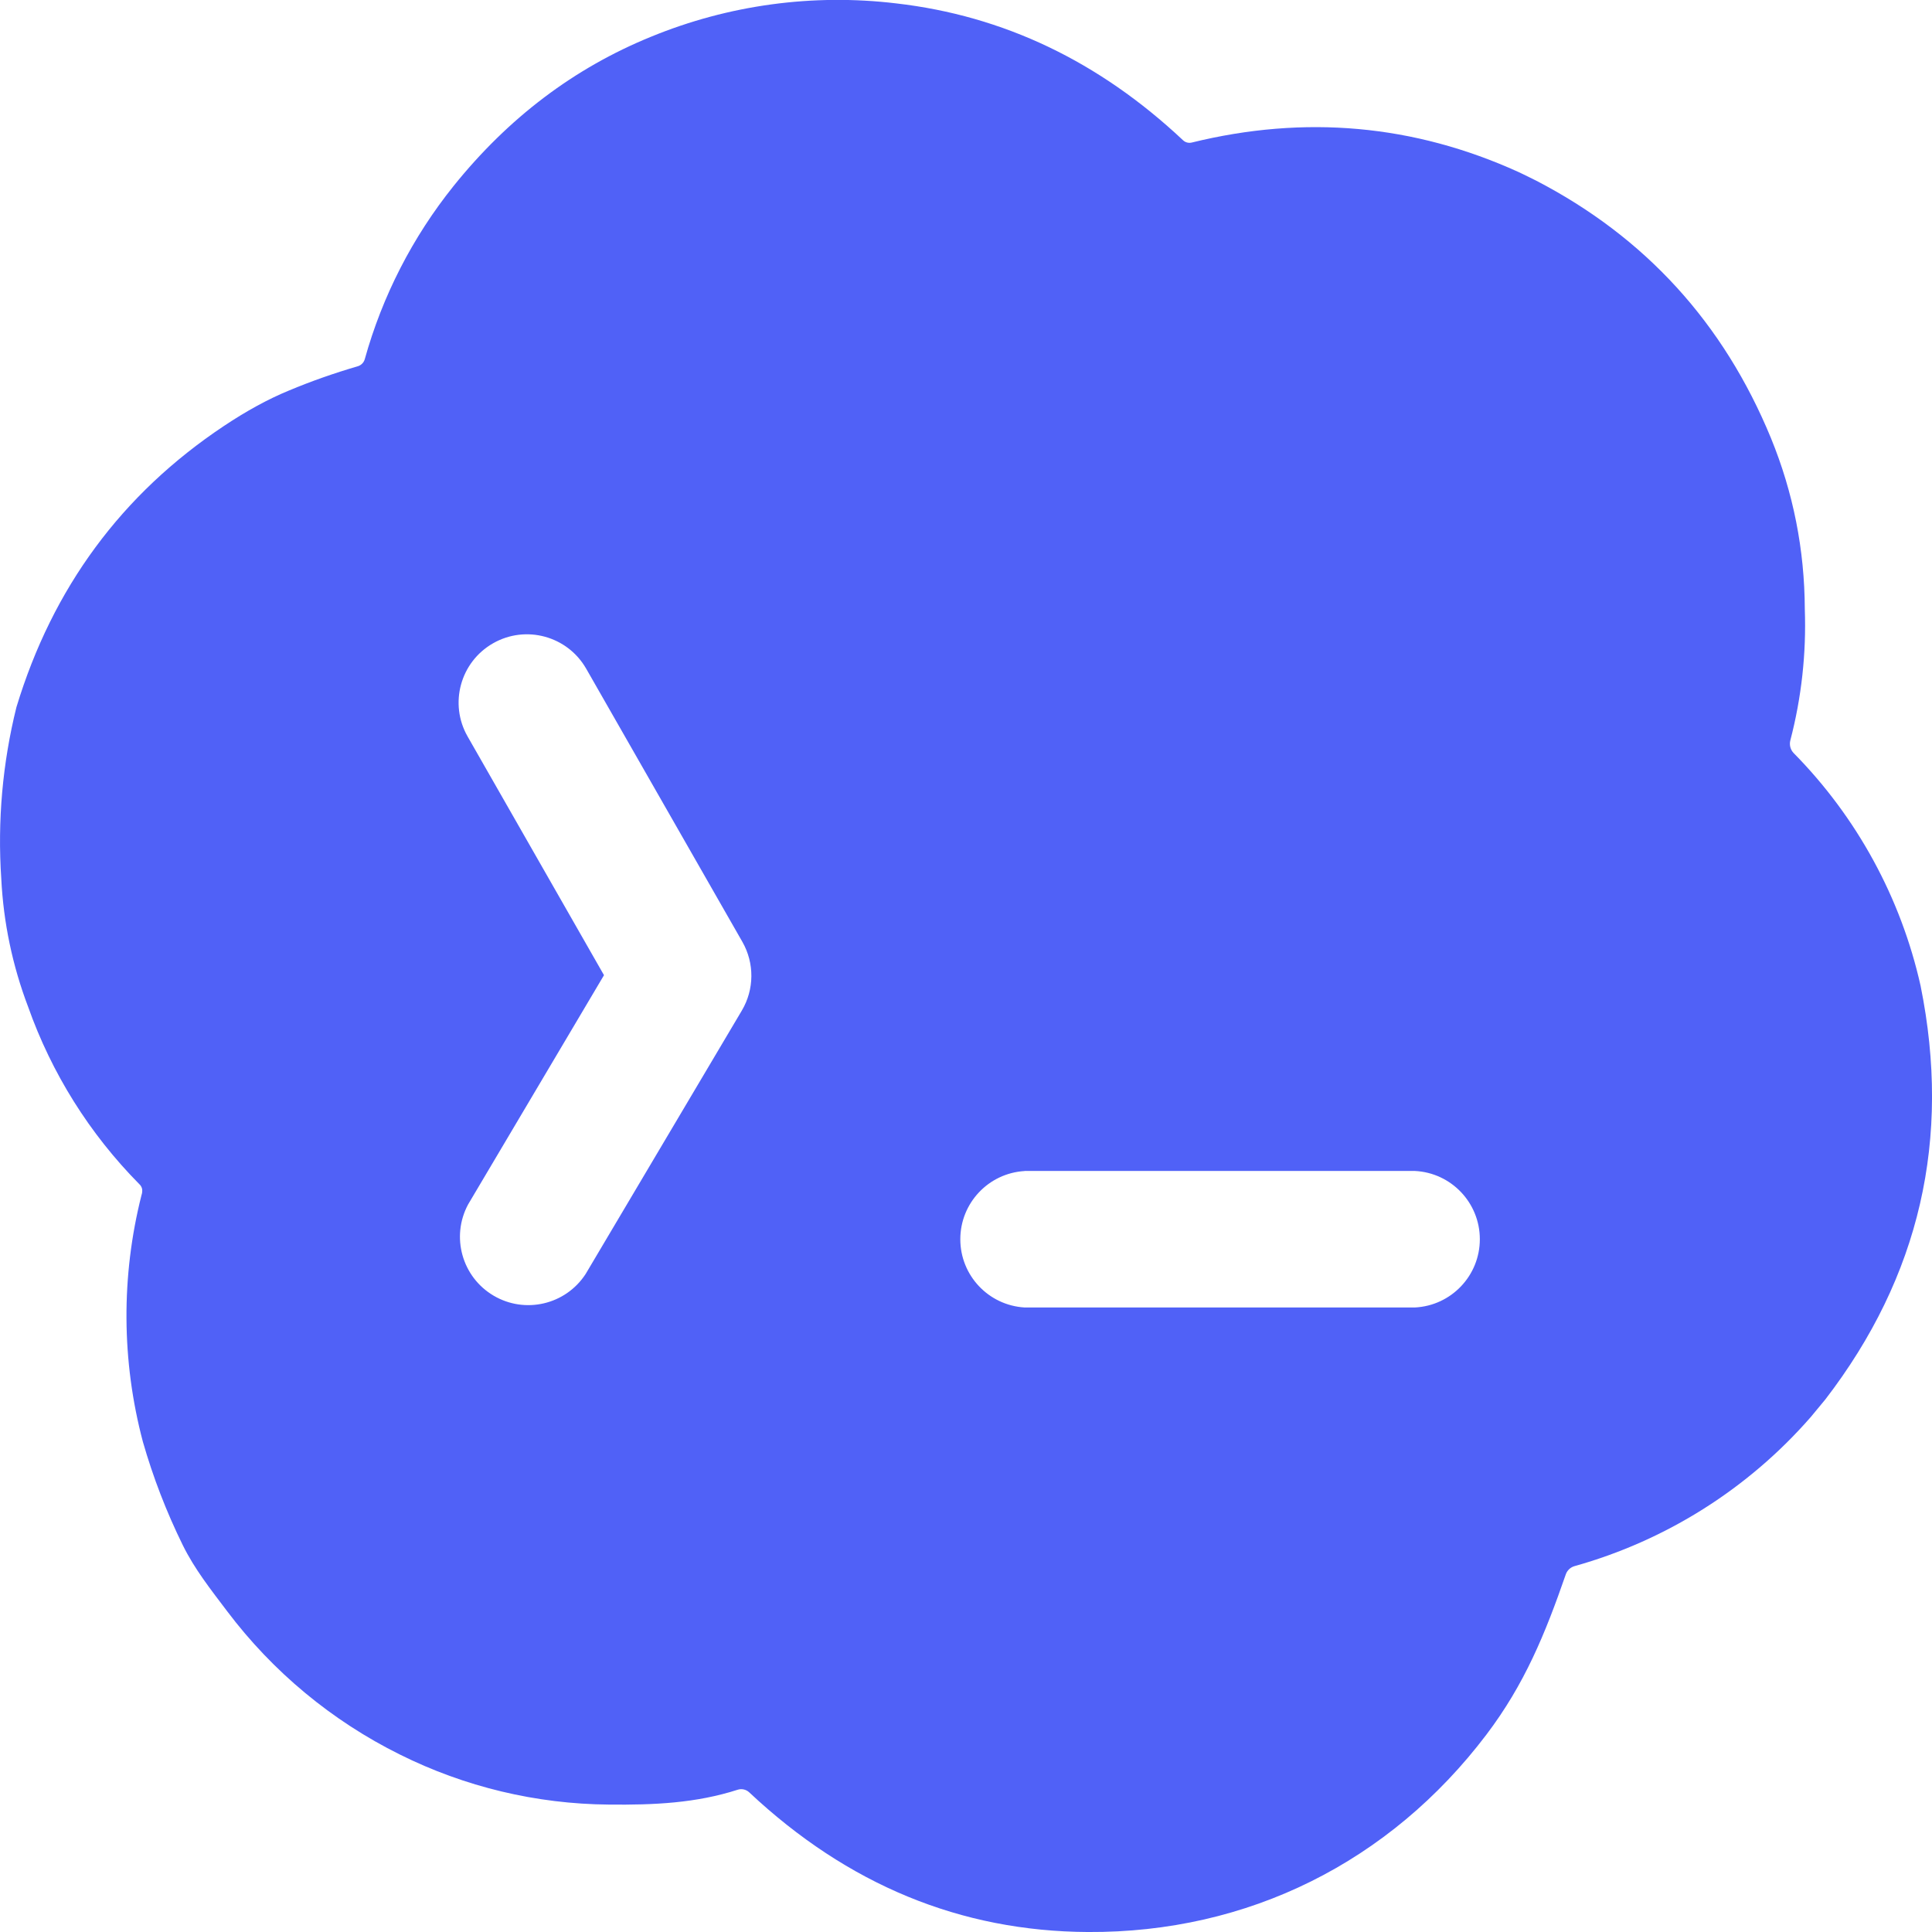
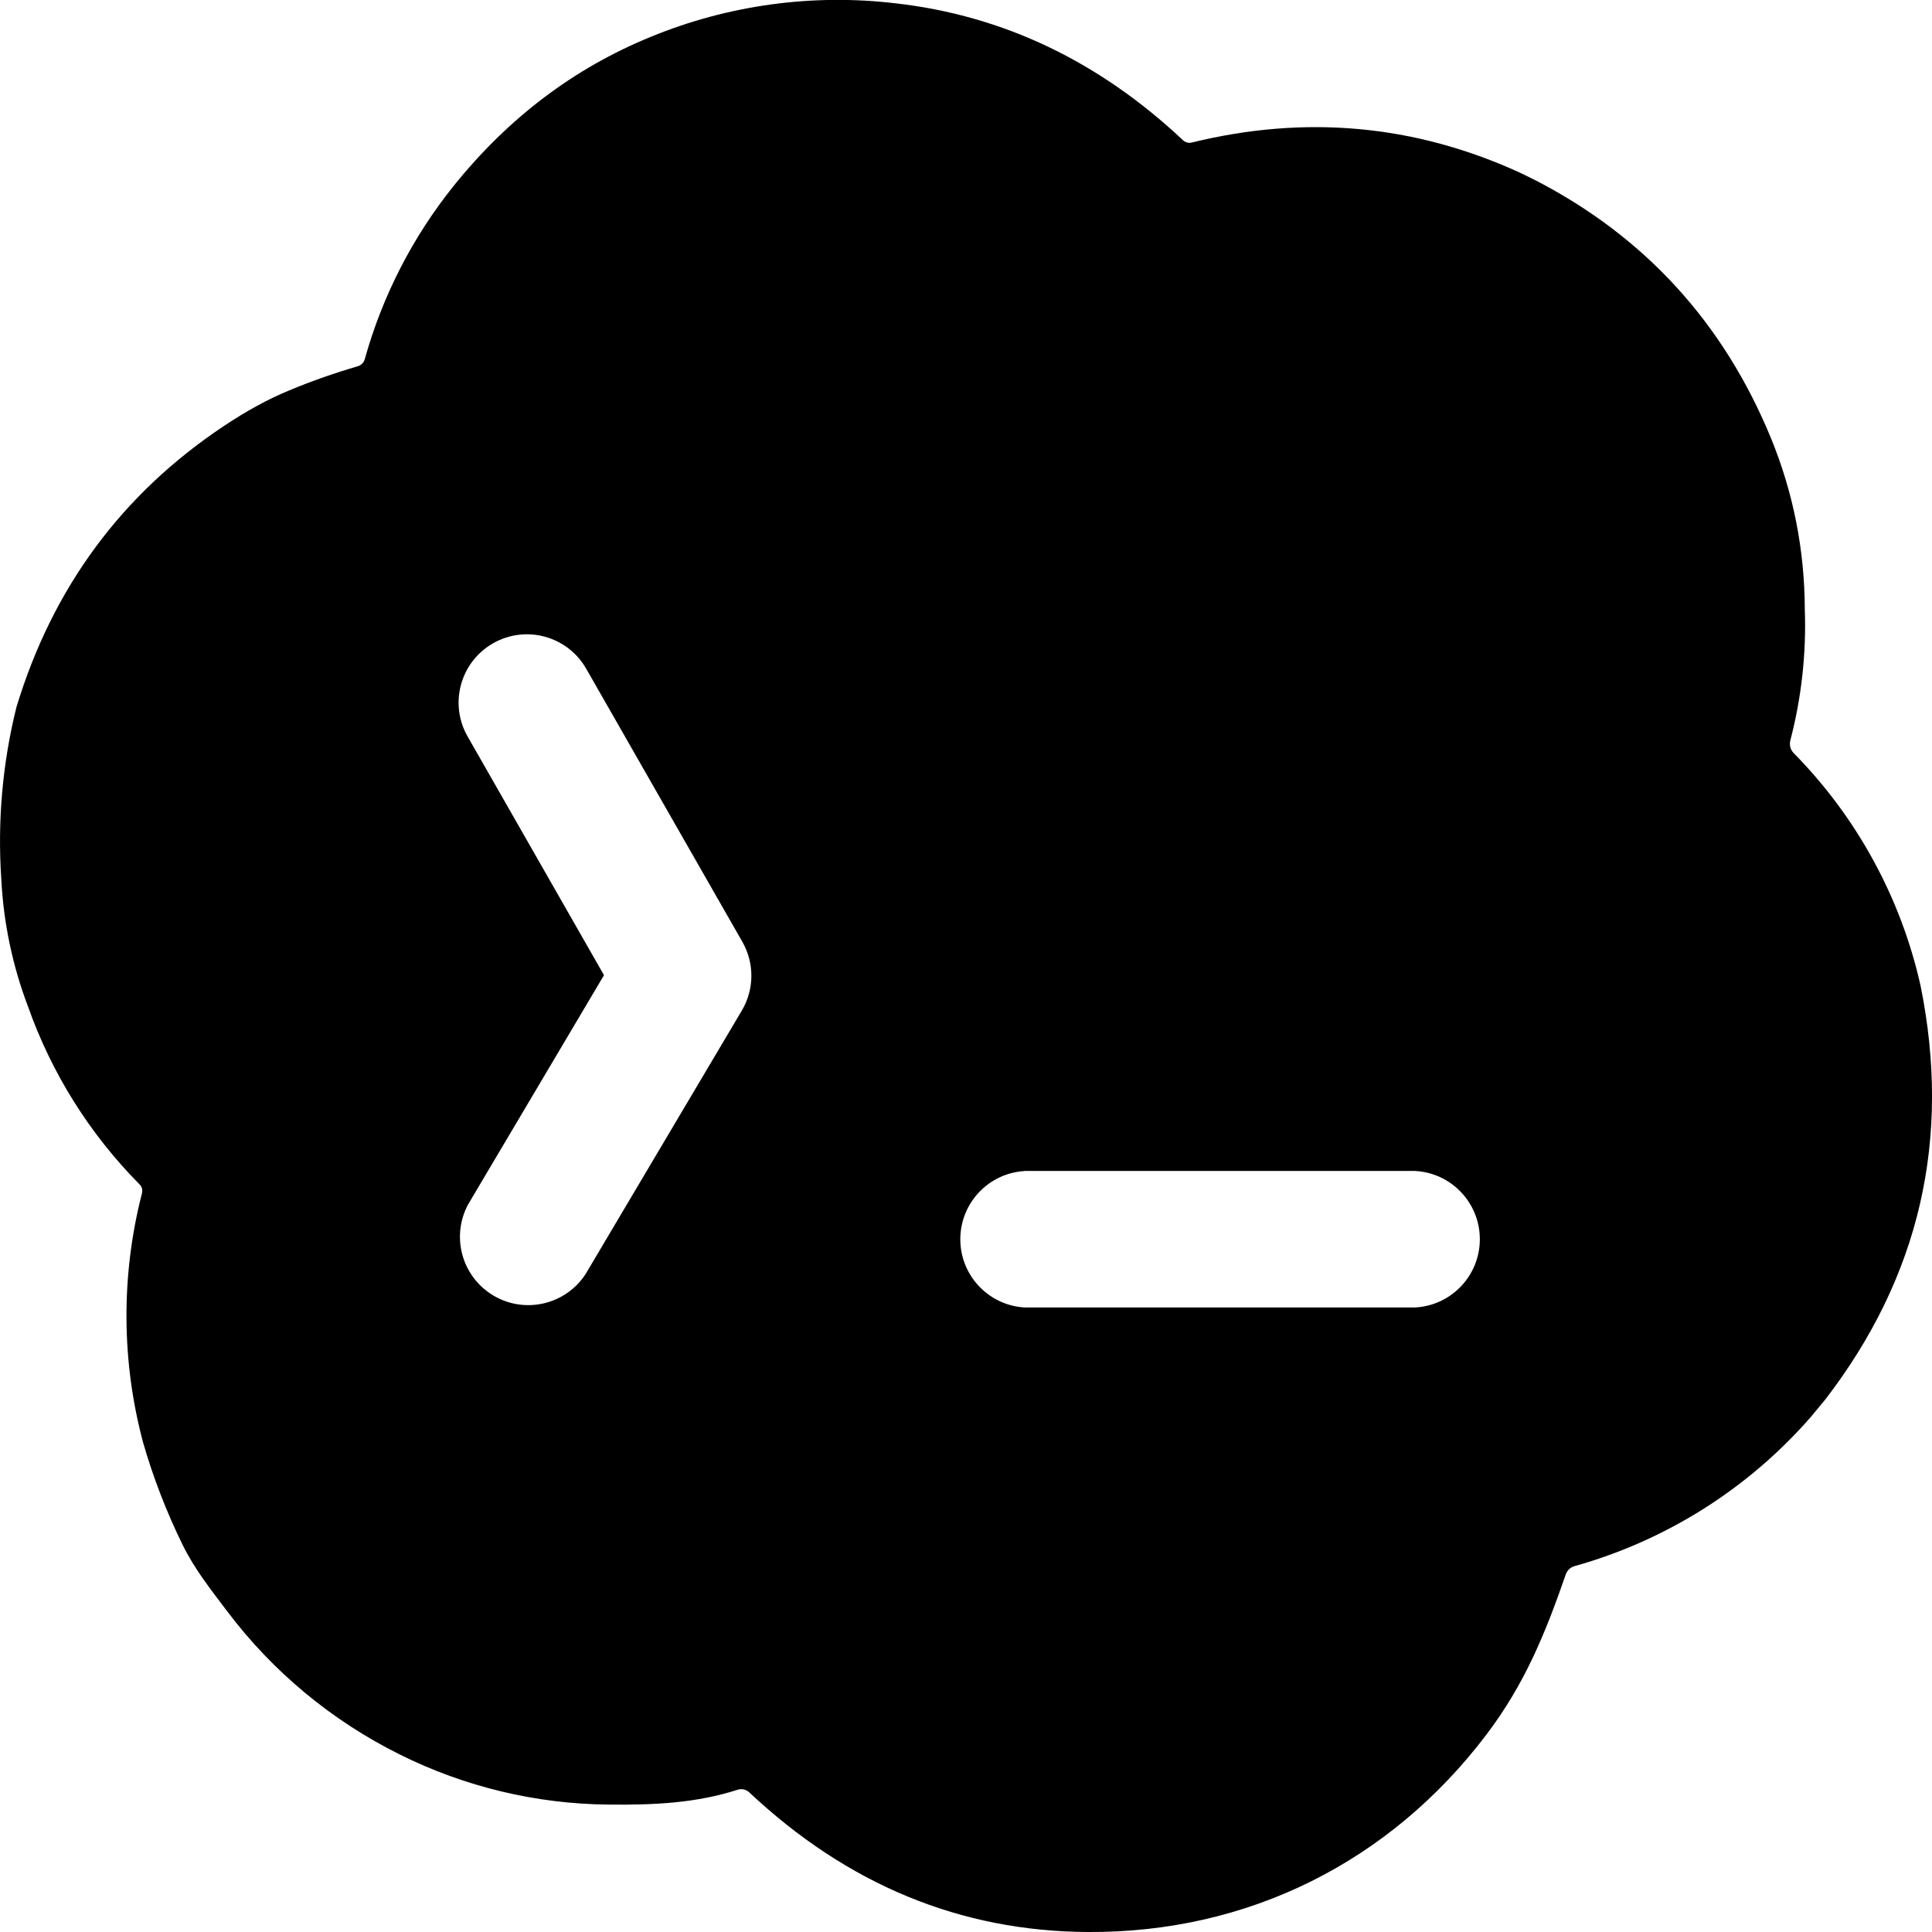
<svg xmlns="http://www.w3.org/2000/svg" viewBox="0 0 128 128">
-   <path fill="#5061F7" d="M43.125 2.437a32.56 32.56 0 0 1 16.245-2.213c7.109 .816 13.445 3.84 19.008 9.067a.624 .624 0 0 0 .571 .155c7.509-1.845 14.731-1.195 21.659 1.952l.336 .16 .821 .405c7.237 3.749 12.427 9.44 15.563 17.056 1.483 3.621 2.229 7.403 2.245 11.339a30.16 30.16 0 0 1-.96 8.699 .891 .891 0 0 0 .213 .827 31.904 31.904 0 0 1 8.416 15.419c2.053 10.139-.053 19.28-6.309 27.413l-.971 1.173a32.336 32.336 0 0 1-15.648 9.872 .864 .864 0 0 0-.576 .544c-1.36 3.925-2.725 7.275-5.264 10.624-6.395 8.437-15.797 13.131-26.389 13.072-8.443-.043-15.925-3.131-22.453-9.259a.773 .773 0 0 0-.747-.171c-2.763 .891-5.547 1.019-8.555 .987a31.595 31.595 0 0 1-13.84-3.317 32.309 32.309 0 0 1-11.445-9.499c-1.083-1.435-2.155-2.784-2.939-4.379a41.28 41.28 0 0 1-2.64-6.843 32.587 32.587 0 0 1-.091-16.341 .885 .885 0 0 0 .043-.395 .613 .613 0 0 0-.197-.341 31.776 31.776 0 0 1-7.36-11.744 27.712 27.712 0 0 1-1.776-8.475 36.88 36.88 0 0 1 1.003-11.371c2.4-7.915 6.981-14.123 13.744-18.629 1.504-1.003 2.933-1.781 4.277-2.336 1.525-.64 3.056-1.173 4.592-1.621a.688 .688 0 0 0 .464-.464A32.085 32.085 0 0 1 30.053 12.32C33.68 7.808 38.037 4.512 43.125 2.437zm-4.288 41.867a4.523 4.523 0 0 0-7.856 4.491l9.035 15.813-9.003 15.189a4.528 4.528 0 0 0 7.787 4.608l10.347-17.451a4.528 4.528 0 0 0 .037-4.555l-10.347-18.096zm29.045 33.28a4.528 4.528 0 0 0 0 9.04h25.856a4.528 4.528 0 0 0 0-9.045h-25.856z" />
+   <path fill="#000000" d="M43.125 2.437a32.56 32.56 0 0 1 16.245-2.213c7.109 .816 13.445 3.84 19.008 9.067a.624 .624 0 0 0 .571 .155c7.509-1.845 14.731-1.195 21.659 1.952l.336 .16 .821 .405c7.237 3.749 12.427 9.44 15.563 17.056 1.483 3.621 2.229 7.403 2.245 11.339a30.16 30.16 0 0 1-.96 8.699 .891 .891 0 0 0 .213 .827 31.904 31.904 0 0 1 8.416 15.419c2.053 10.139-.053 19.28-6.309 27.413l-.971 1.173a32.336 32.336 0 0 1-15.648 9.872 .864 .864 0 0 0-.576 .544c-1.36 3.925-2.725 7.275-5.264 10.624-6.395 8.437-15.797 13.131-26.389 13.072-8.443-.043-15.925-3.131-22.453-9.259a.773 .773 0 0 0-.747-.171c-2.763 .891-5.547 1.019-8.555 .987a31.595 31.595 0 0 1-13.84-3.317 32.309 32.309 0 0 1-11.445-9.499c-1.083-1.435-2.155-2.784-2.939-4.379a41.28 41.28 0 0 1-2.64-6.843 32.587 32.587 0 0 1-.091-16.341 .885 .885 0 0 0 .043-.395 .613 .613 0 0 0-.197-.341 31.776 31.776 0 0 1-7.36-11.744 27.712 27.712 0 0 1-1.776-8.475 36.88 36.88 0 0 1 1.003-11.371c2.4-7.915 6.981-14.123 13.744-18.629 1.504-1.003 2.933-1.781 4.277-2.336 1.525-.64 3.056-1.173 4.592-1.621a.688 .688 0 0 0 .464-.464A32.085 32.085 0 0 1 30.053 12.32C33.68 7.808 38.037 4.512 43.125 2.437zm-4.288 41.867a4.523 4.523 0 0 0-7.856 4.491l9.035 15.813-9.003 15.189a4.528 4.528 0 0 0 7.787 4.608l10.347-17.451a4.528 4.528 0 0 0 .037-4.555l-10.347-18.096zm29.045 33.28a4.528 4.528 0 0 0 0 9.04h25.856a4.528 4.528 0 0 0 0-9.045h-25.856z" />
</svg>
